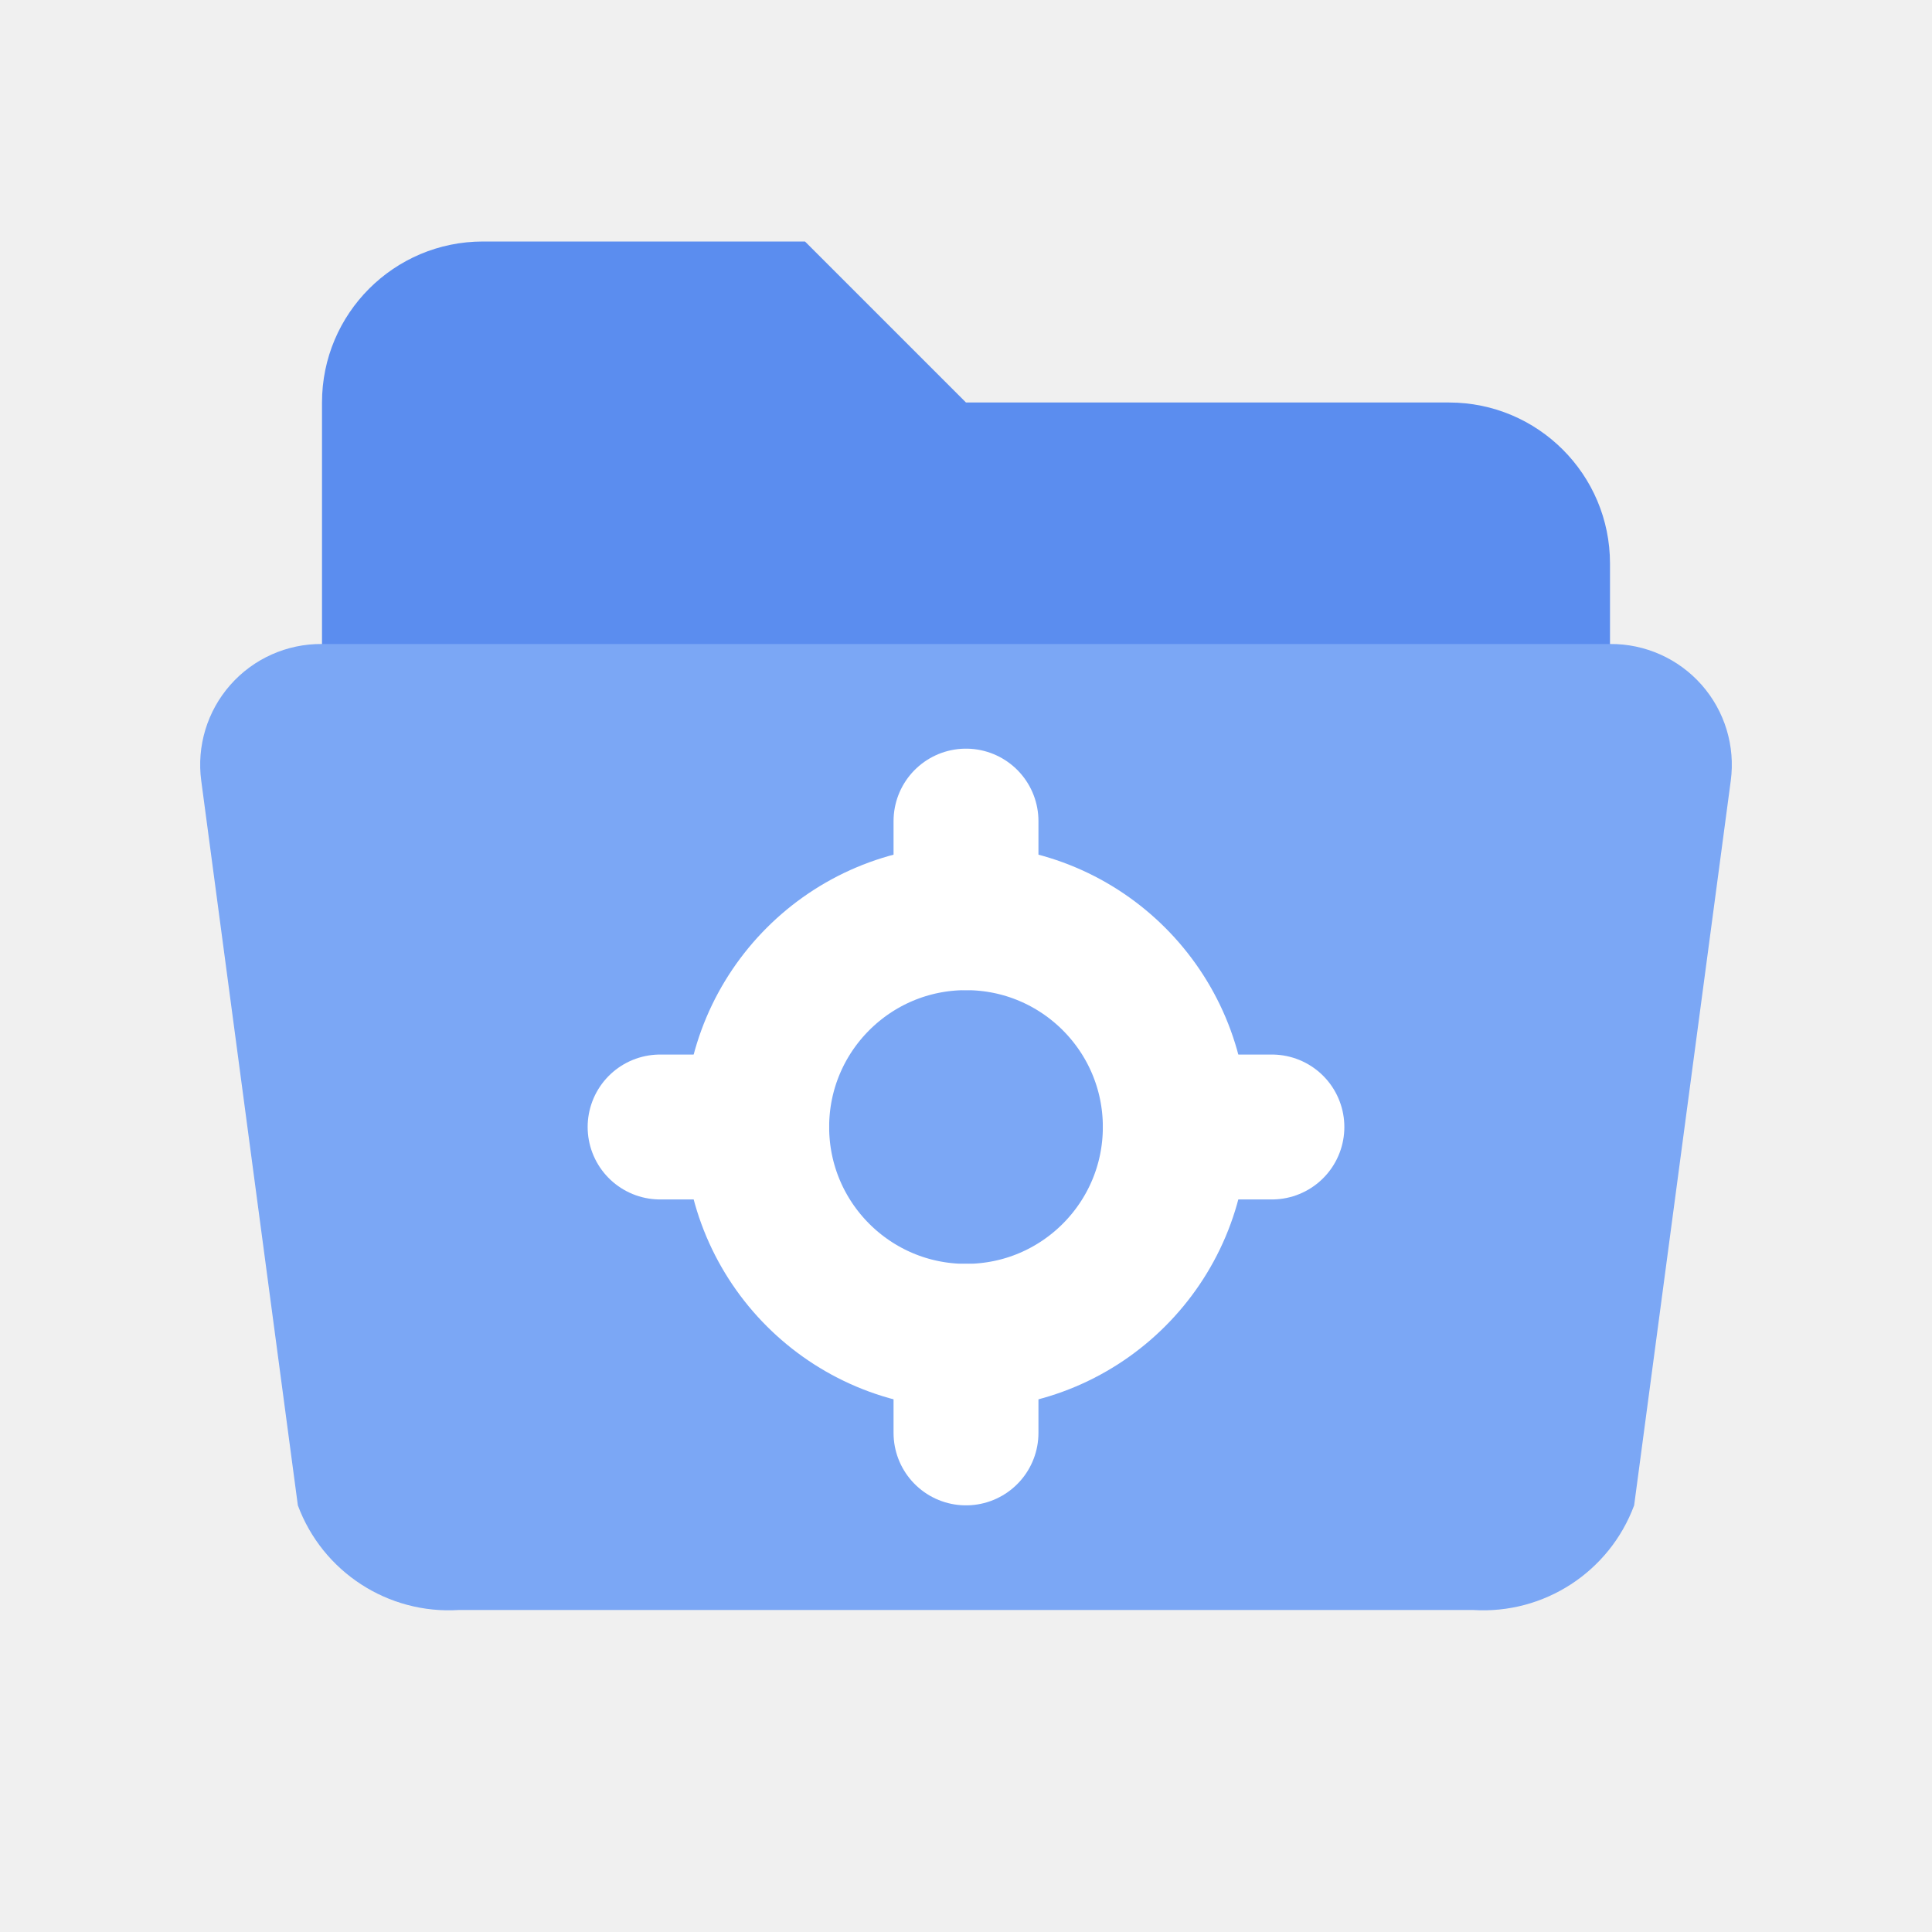
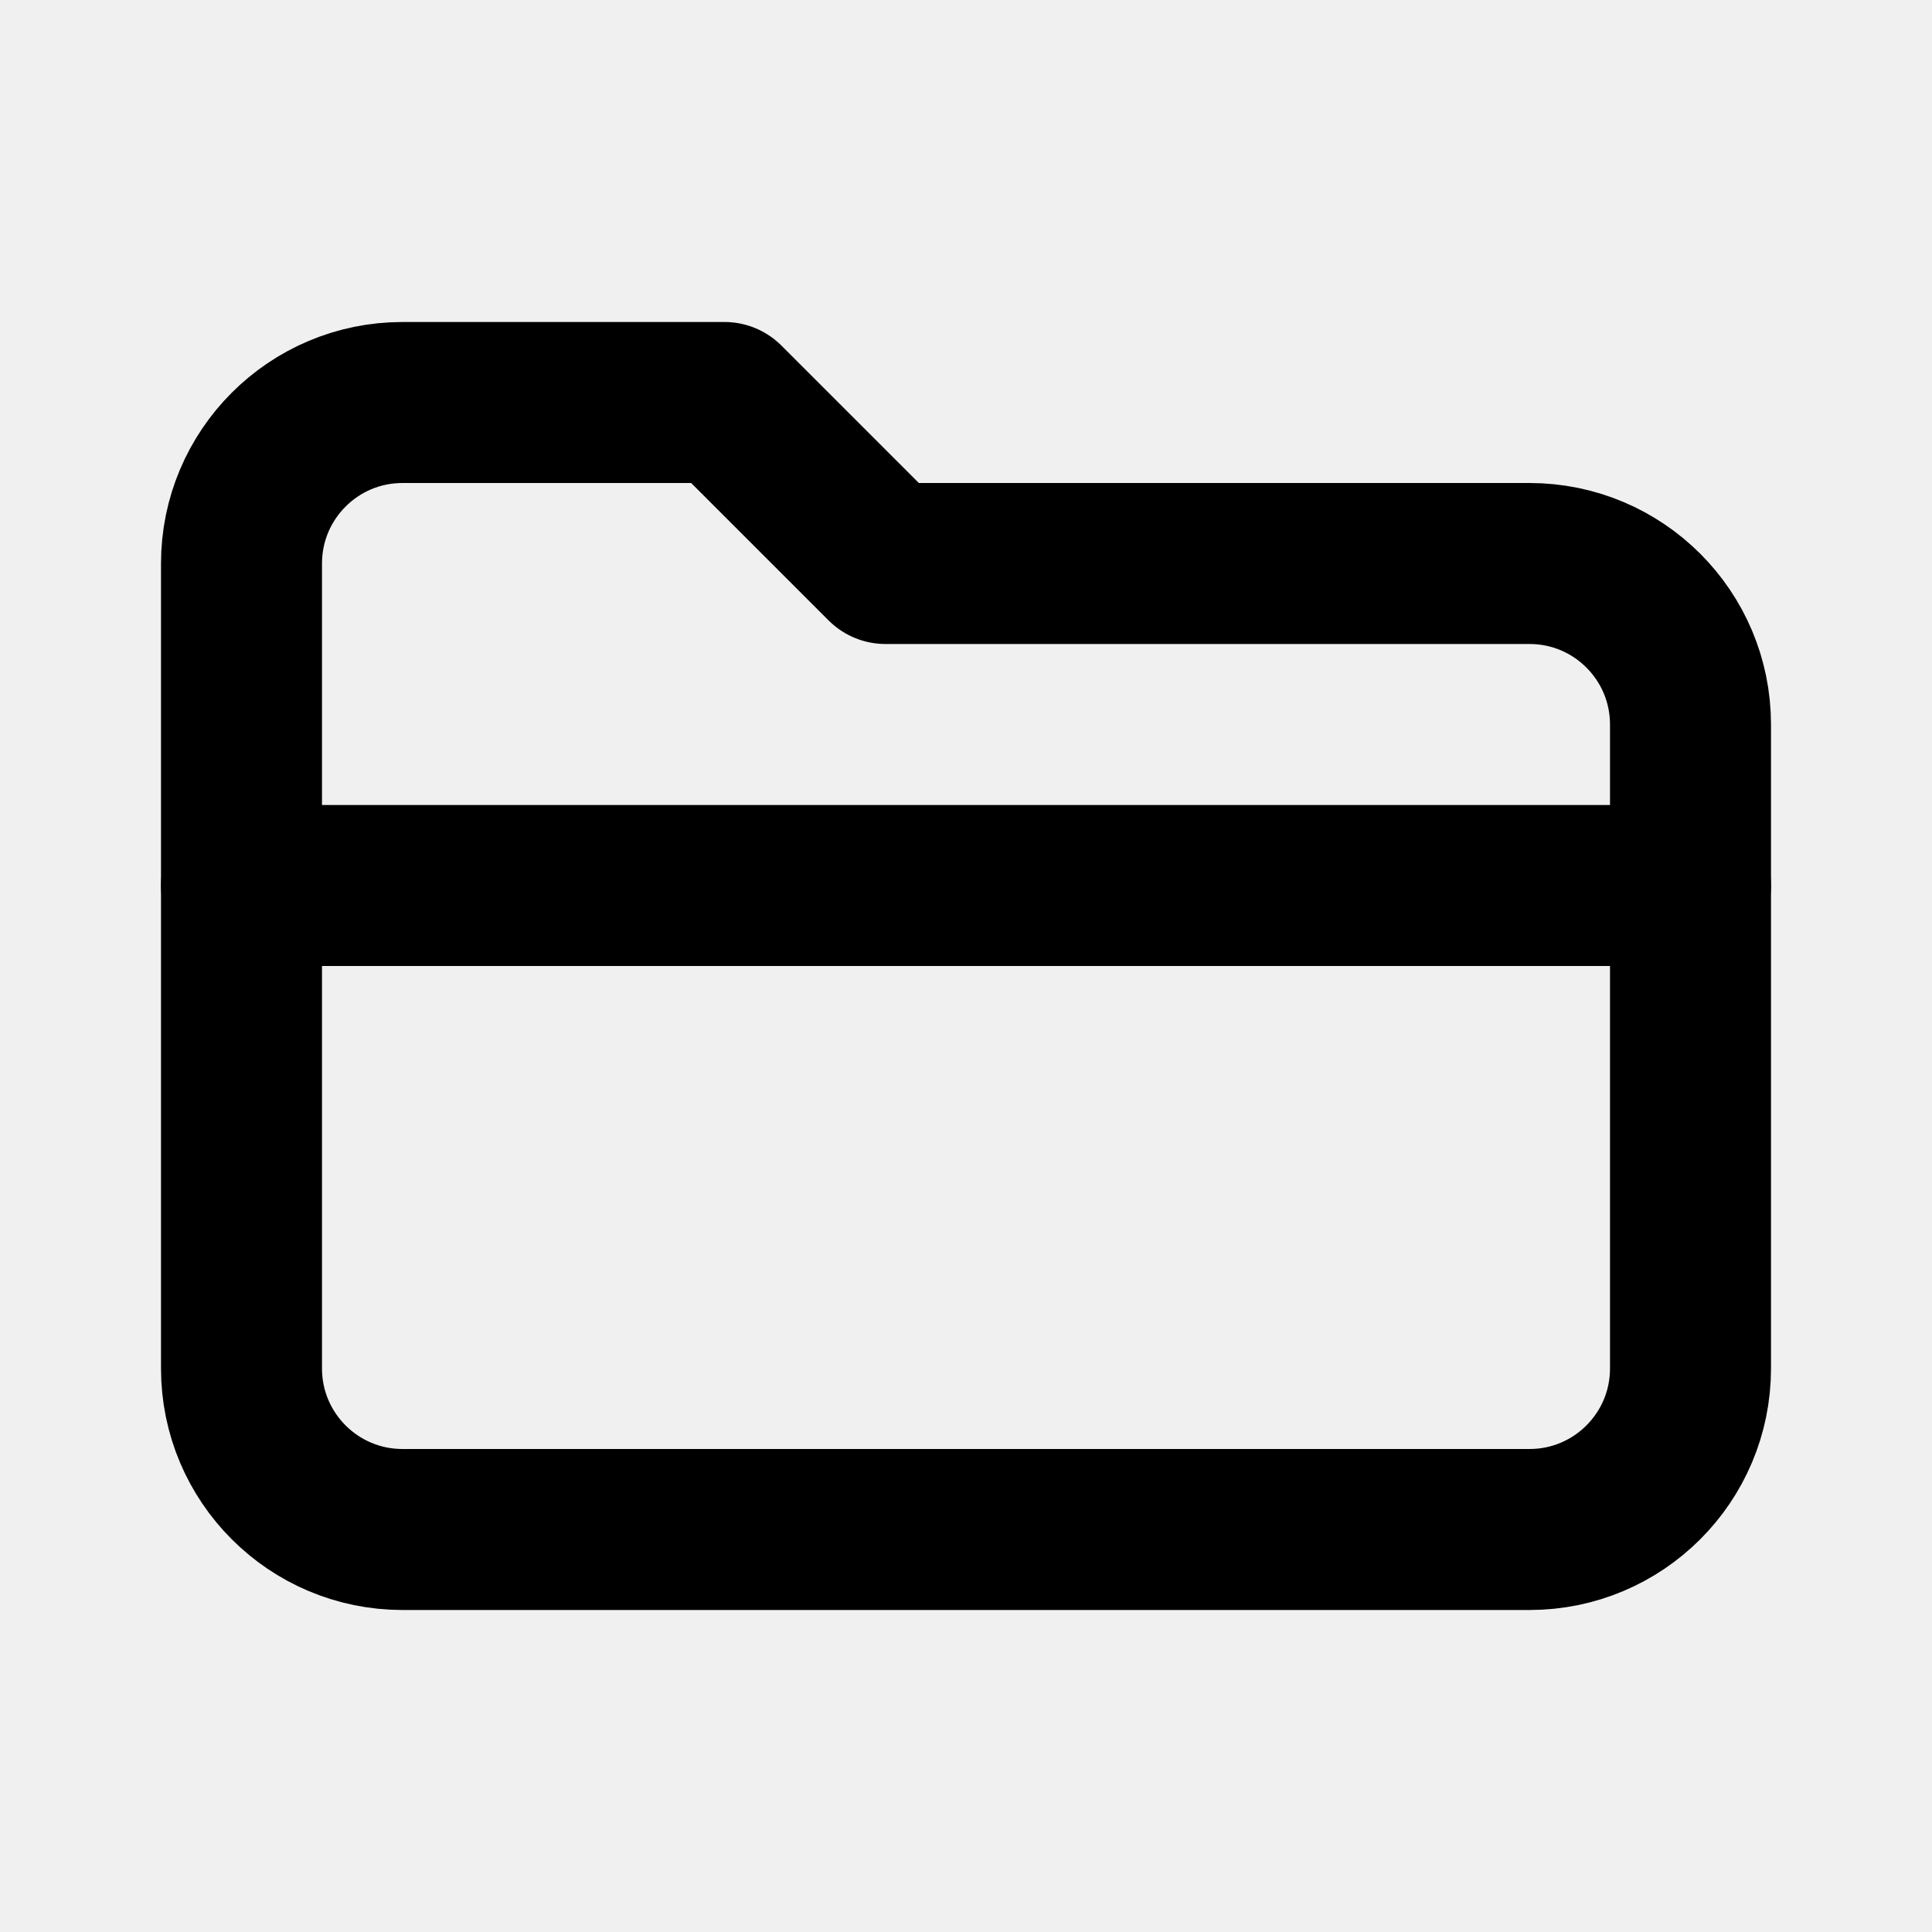
- <svg xmlns="http://www.w3.org/2000/svg" viewBox="0 0 24 24" fill="none" stroke="currentColor" stroke-width="1.8" stroke-linecap="round" stroke-linejoin="round">
-   <path d="M4 5a2 2 0 0 1 2-2h4l2 2h6a2 2 0 0 1 2 2v3H4z" fill="#5B8DEF" stroke="none" />
-   <path d="M4 8h16a1.5 1.5 0 0 1 1.5 1.7l-1.2 9A2 2 0 0 1 18.3 20H5.7a2 2 0 0 1-2-1.3l-1.2-9A1.5 1.5 0 0 1 4 8z" fill="#7BA7F5" stroke="none" />
-   <circle cx="12" cy="14" r="2.6" fill="none" stroke="#fff" />
-   <path d="M12 11.4v-1.2M12 17.8v-1.2M14.6 14h1.2M8.2 14h1.2" stroke="#fff" />
+ <svg xmlns="http://www.w3.org/2000/svg" viewBox="0 0 24 24" fill="none" stroke="currentColor" stroke-width="2" stroke-linecap="round" stroke-linejoin="round">
+   <path d="M3 7a2 2 0 0 1 2-2h4l2 2h8a2 2 0 0 1 2 2v8a2 2 0 0 1-2 2H5a2 2 0 0 1-2-2V7z" />
+   <line x1="3" y1="11" x2="21" y2="11" />
</svg>
